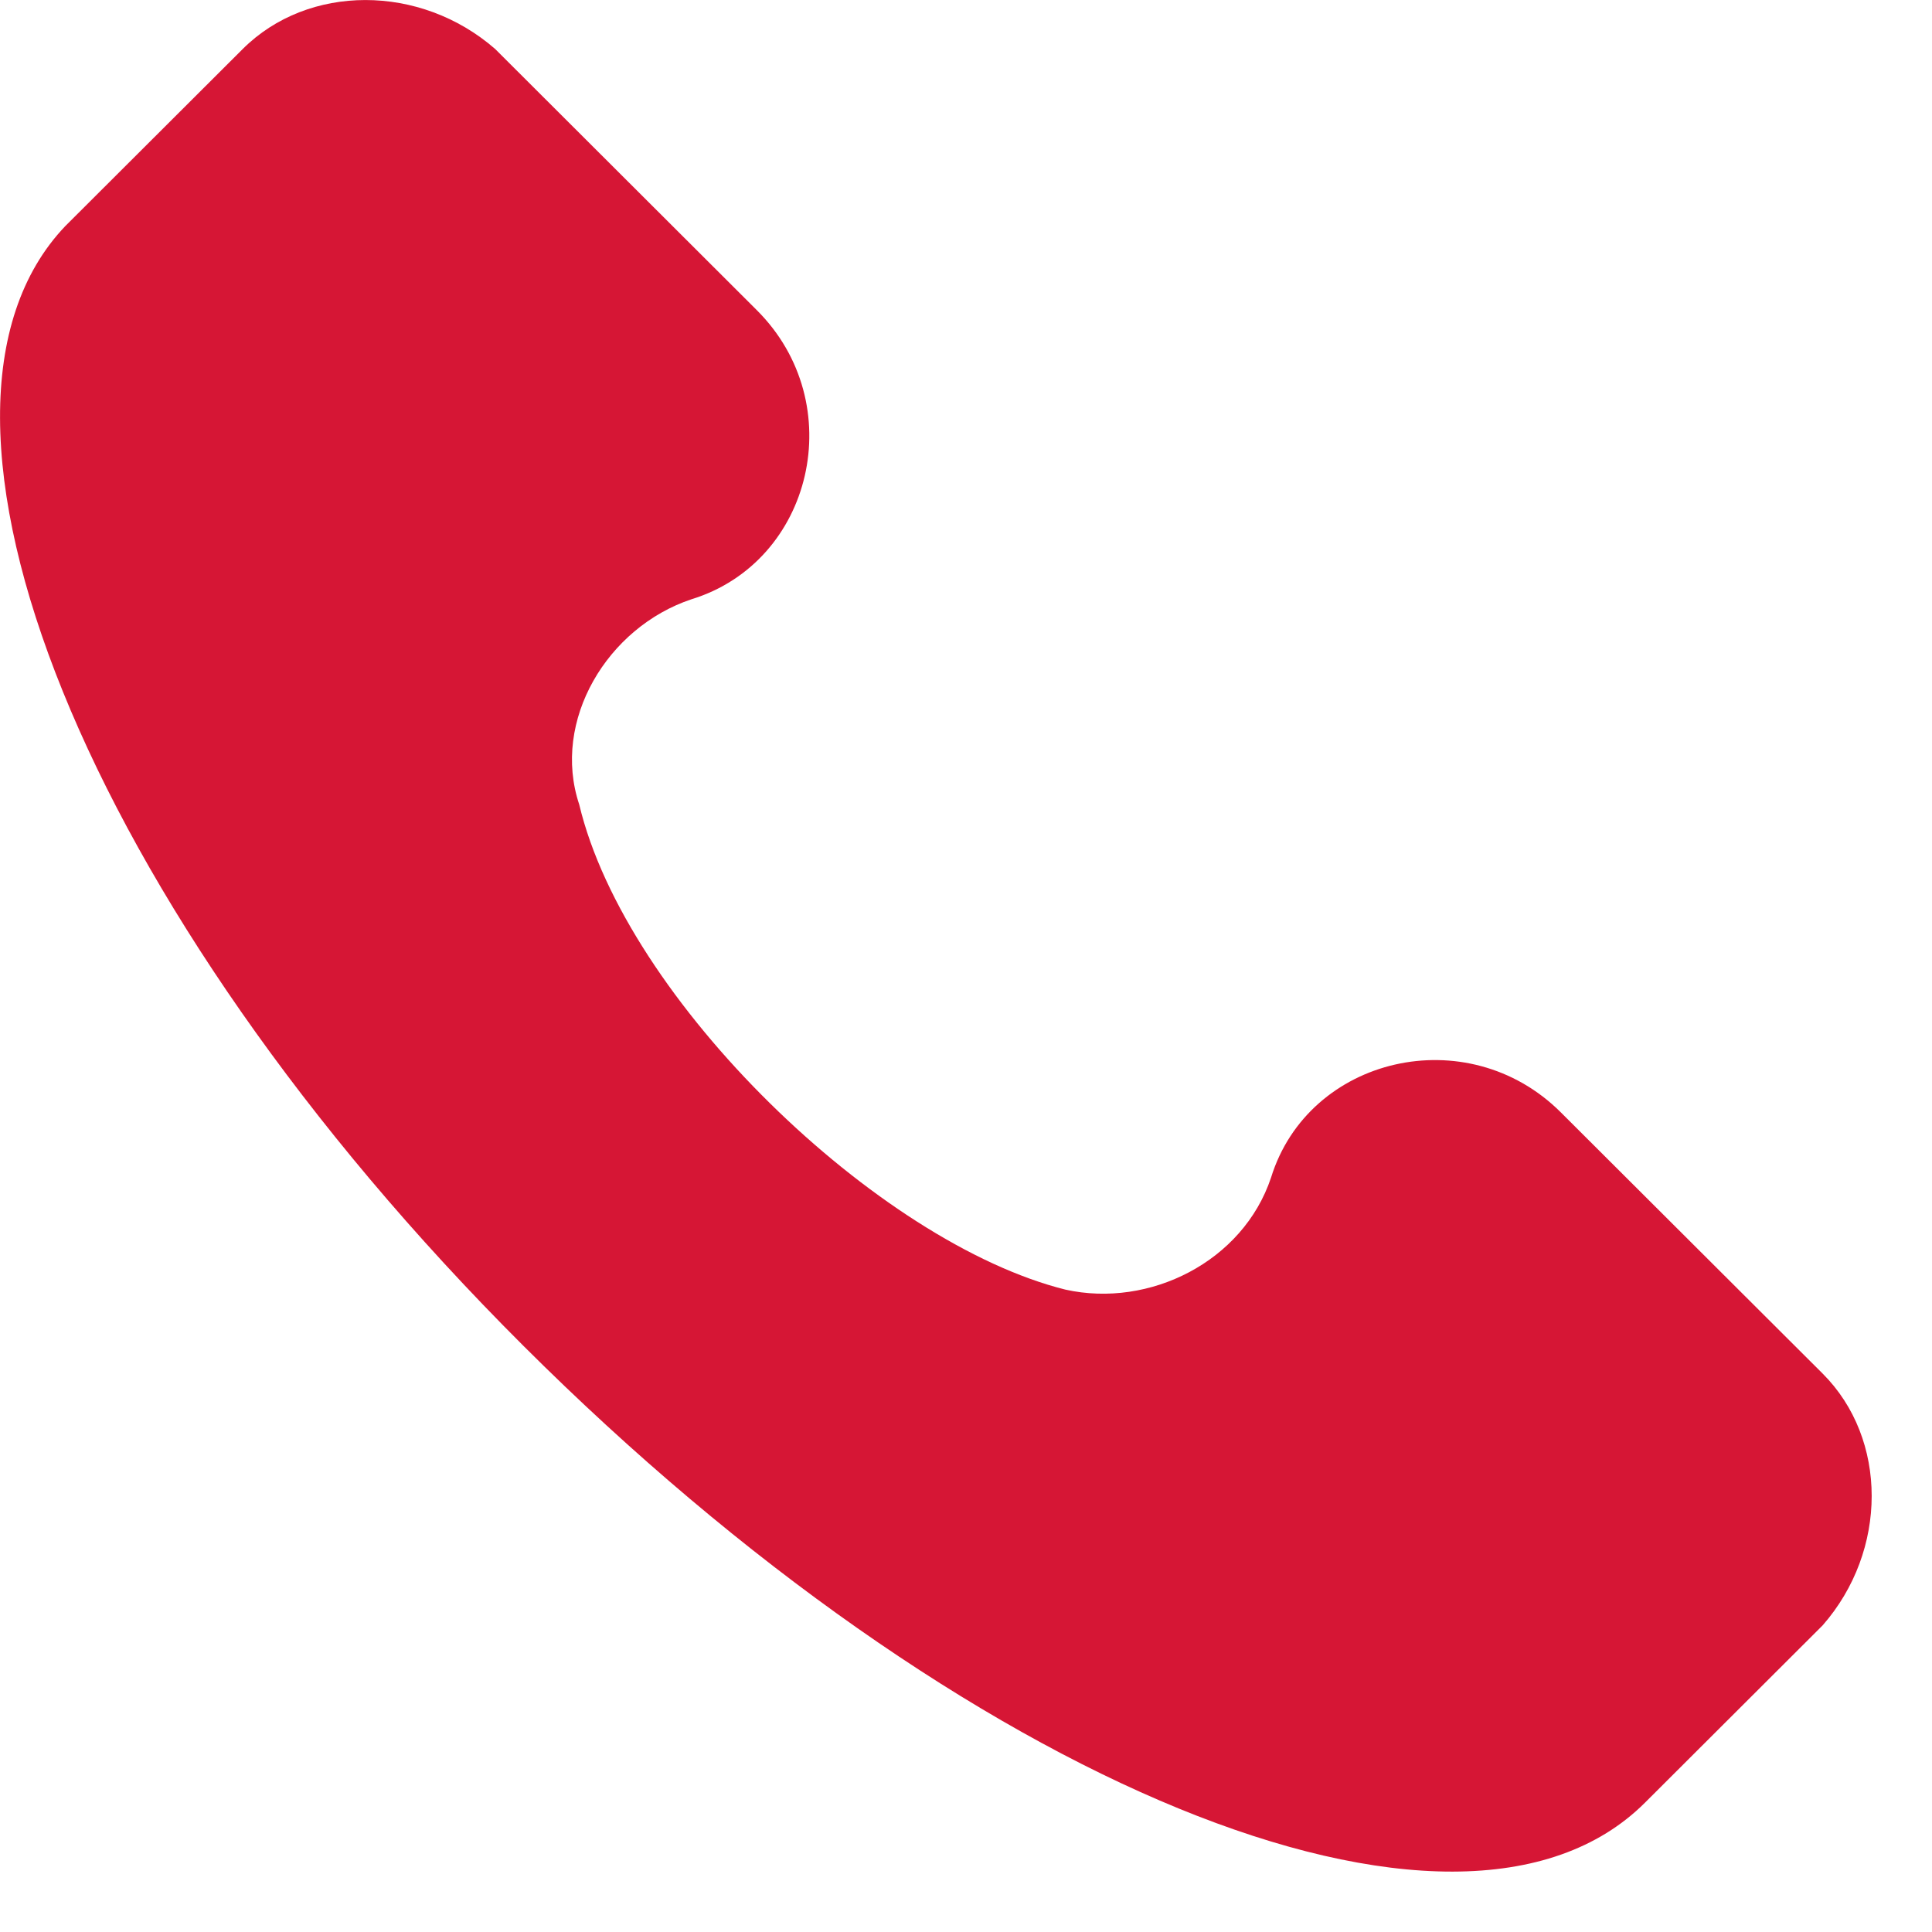
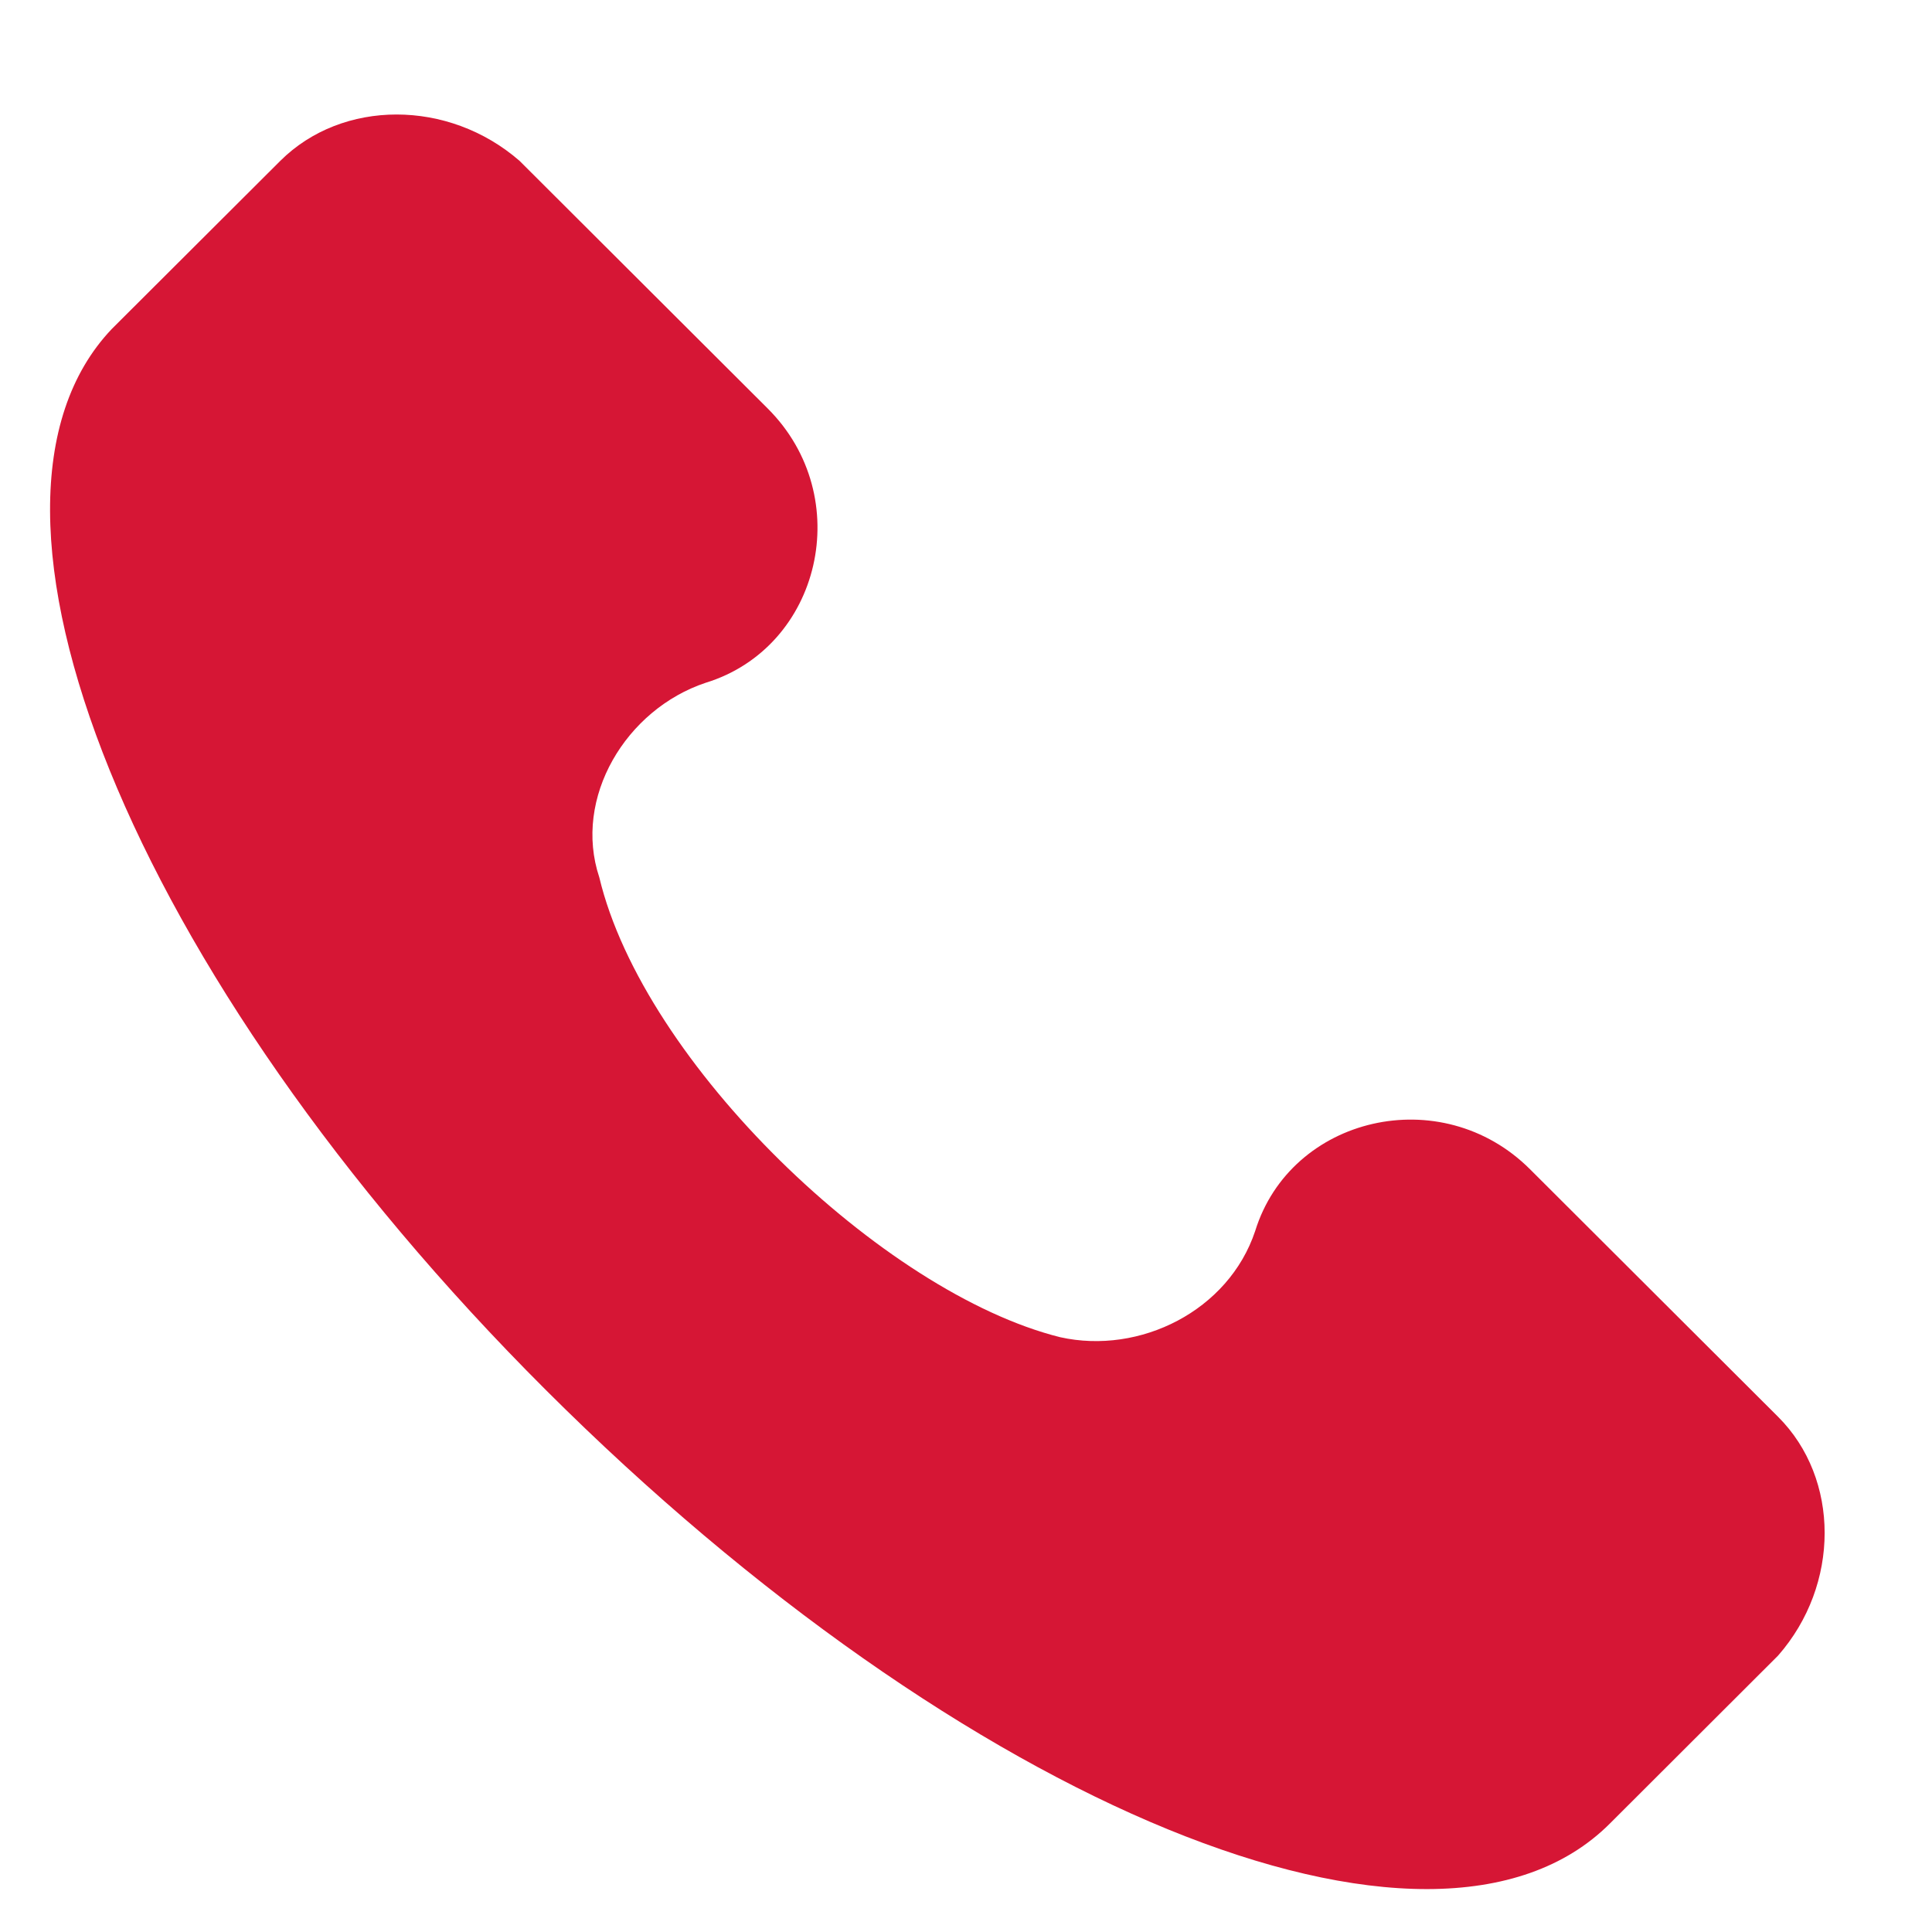
- <svg xmlns="http://www.w3.org/2000/svg" width="16" height="16" viewBox="0 0 16 16" fill="none">
-   <path d="M15.094 11.375L12.926 9.212C12.152 8.44 10.836 8.749 10.526 9.753C10.294 10.448 9.52 10.835 8.823 10.68C7.275 10.294 5.184 8.285 4.797 6.663C4.565 5.968 5.03 5.195 5.726 4.963C6.733 4.654 7.042 3.341 6.268 2.569L4.101 0.406C3.481 -0.135 2.552 -0.135 2.01 0.406L0.54 1.873C-0.931 3.418 0.694 7.513 4.333 11.144C7.971 14.774 12.074 16.474 13.623 14.929L15.094 13.461C15.636 12.843 15.636 11.916 15.094 11.375Z" fill="#D61635" />
+ <svg xmlns="http://www.w3.org/2000/svg" width="15" height="15" viewBox="0 0 15 15" fill="none">
+   <path d="M13.805 11L11.879 9.078C11.191 8.391 10.021 8.666 9.745 9.558C9.539 10.176 8.851 10.52 8.231 10.382C6.855 10.039 4.997 8.254 4.653 6.812C4.447 6.194 4.86 5.507 5.479 5.301C6.374 5.026 6.649 3.859 5.961 3.172L4.034 1.249C3.483 0.769 2.658 0.769 2.176 1.249L0.868 2.554C-0.439 3.928 1.006 7.567 4.24 10.794C7.475 14.022 11.122 15.533 12.498 14.159L13.805 12.854C14.287 12.305 14.287 11.481 13.805 11Z" fill="#D61635" />
</svg>
